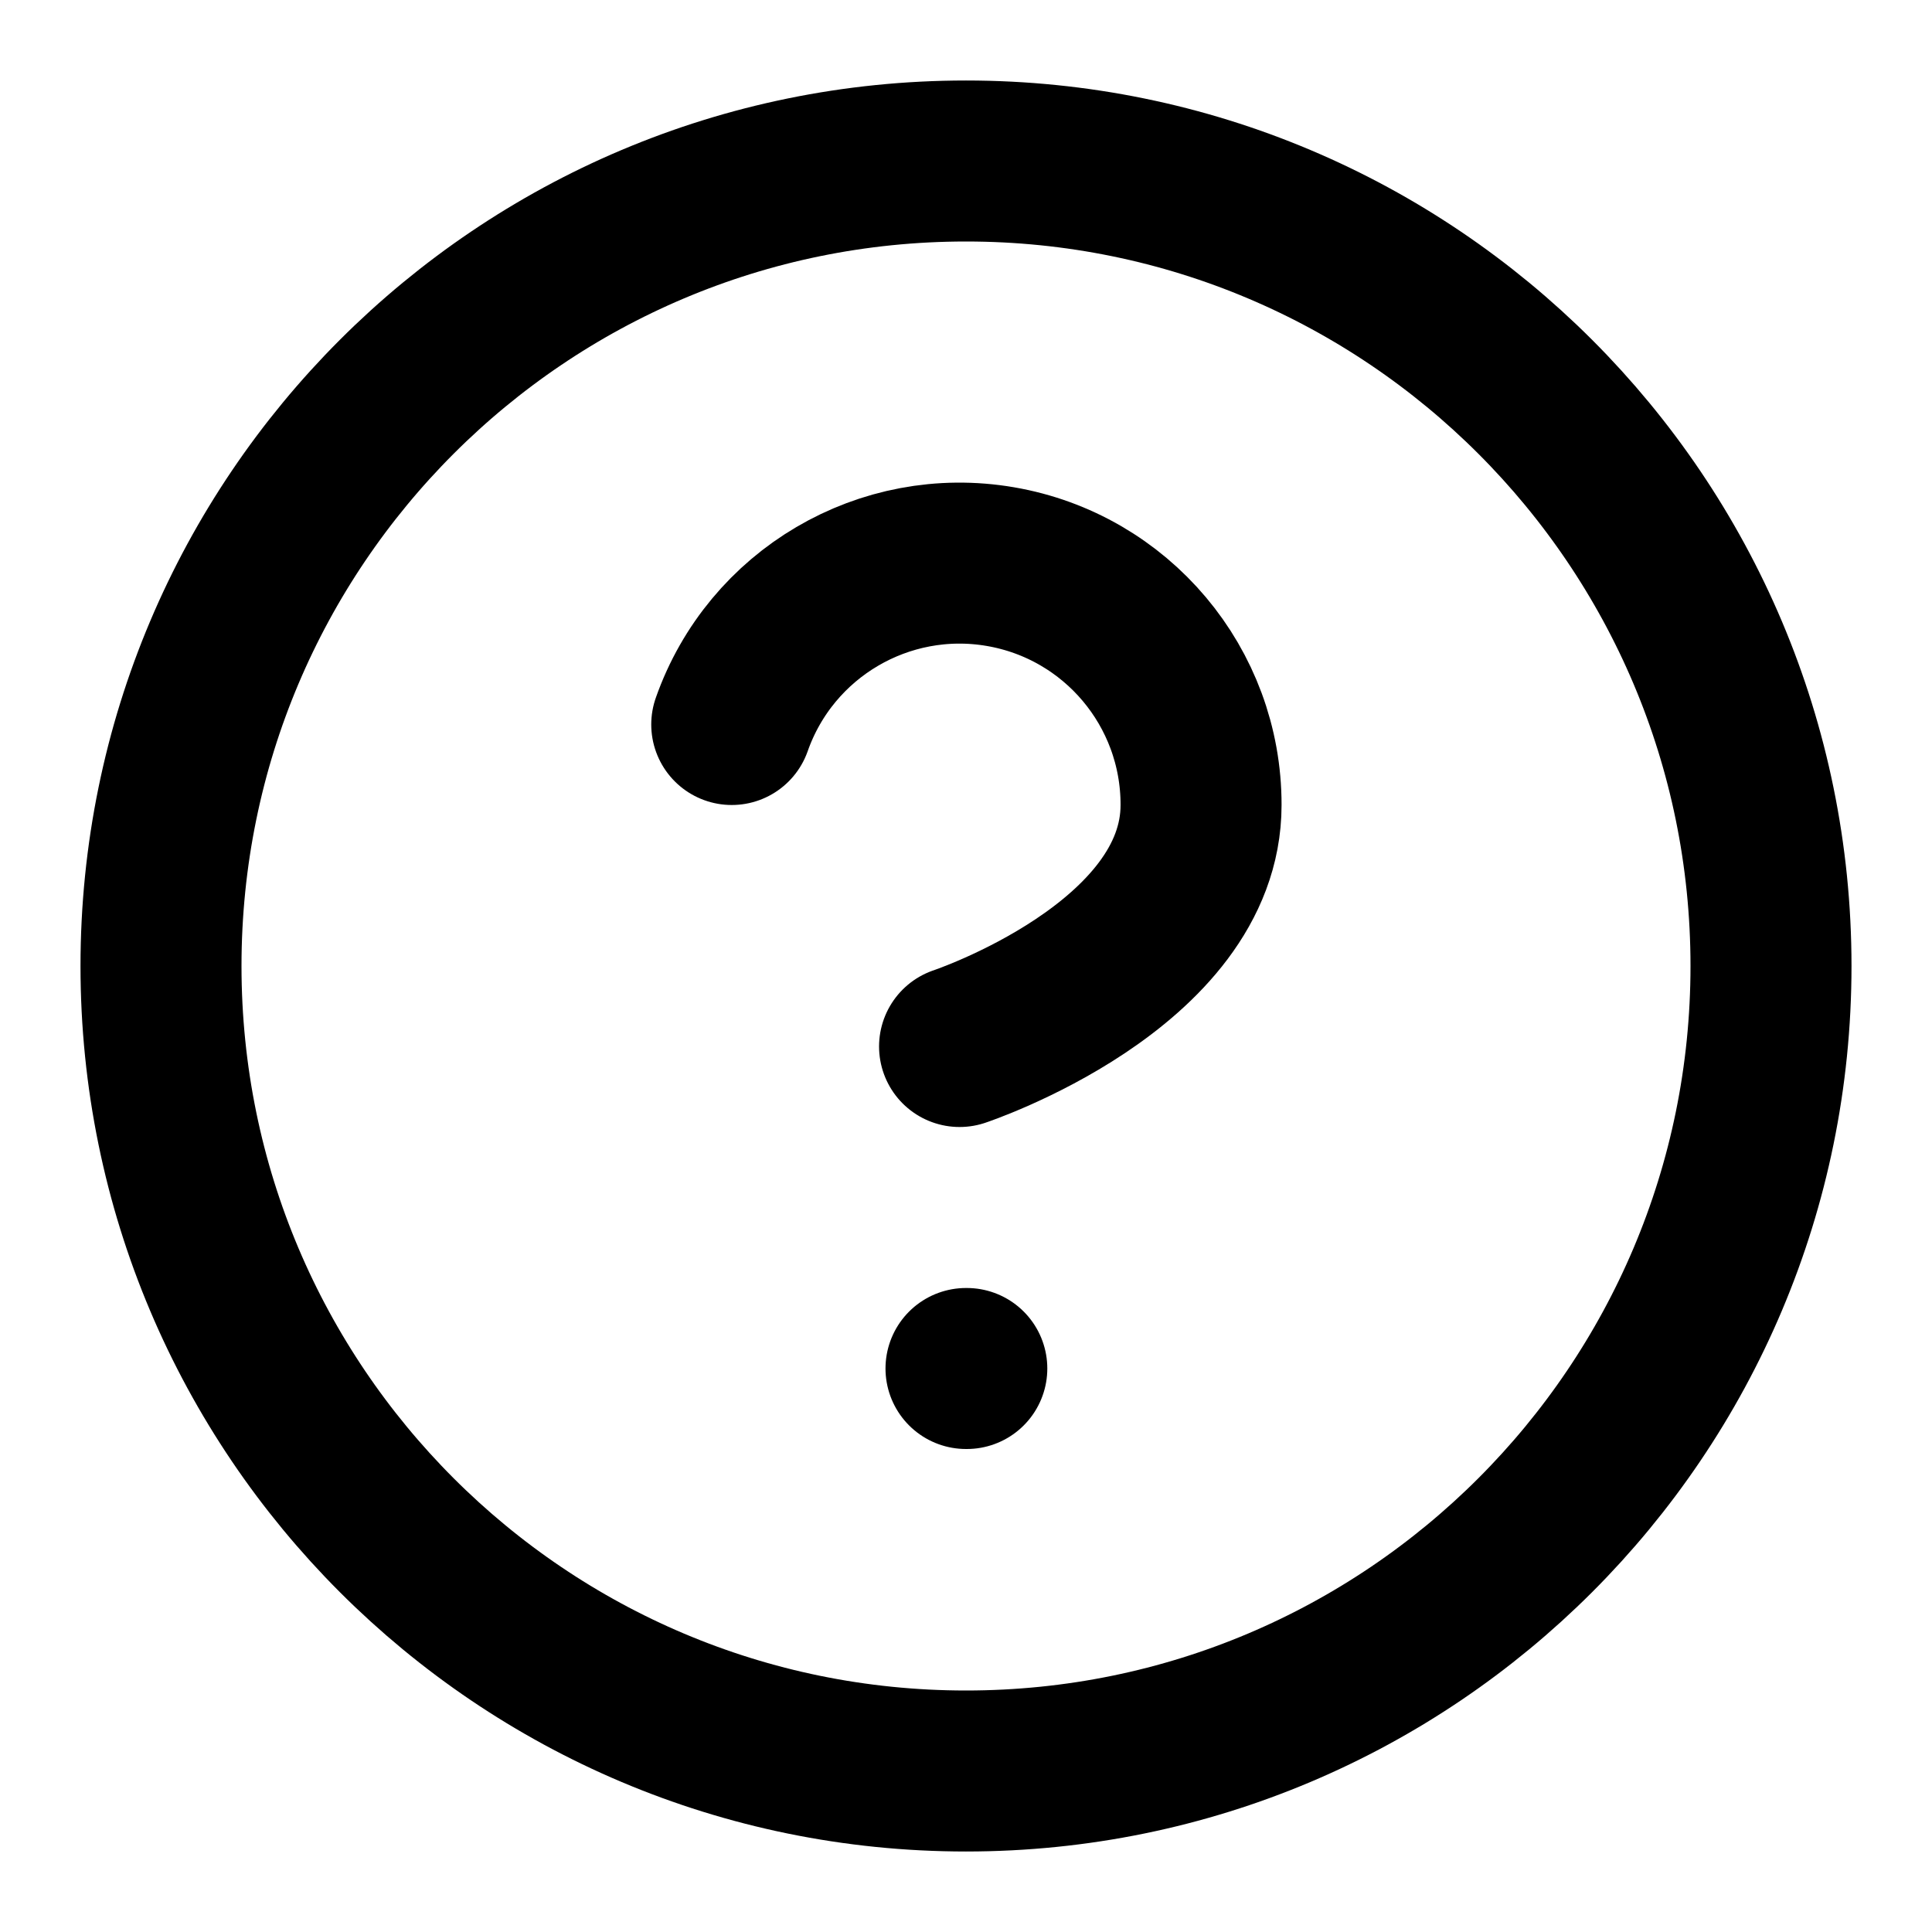
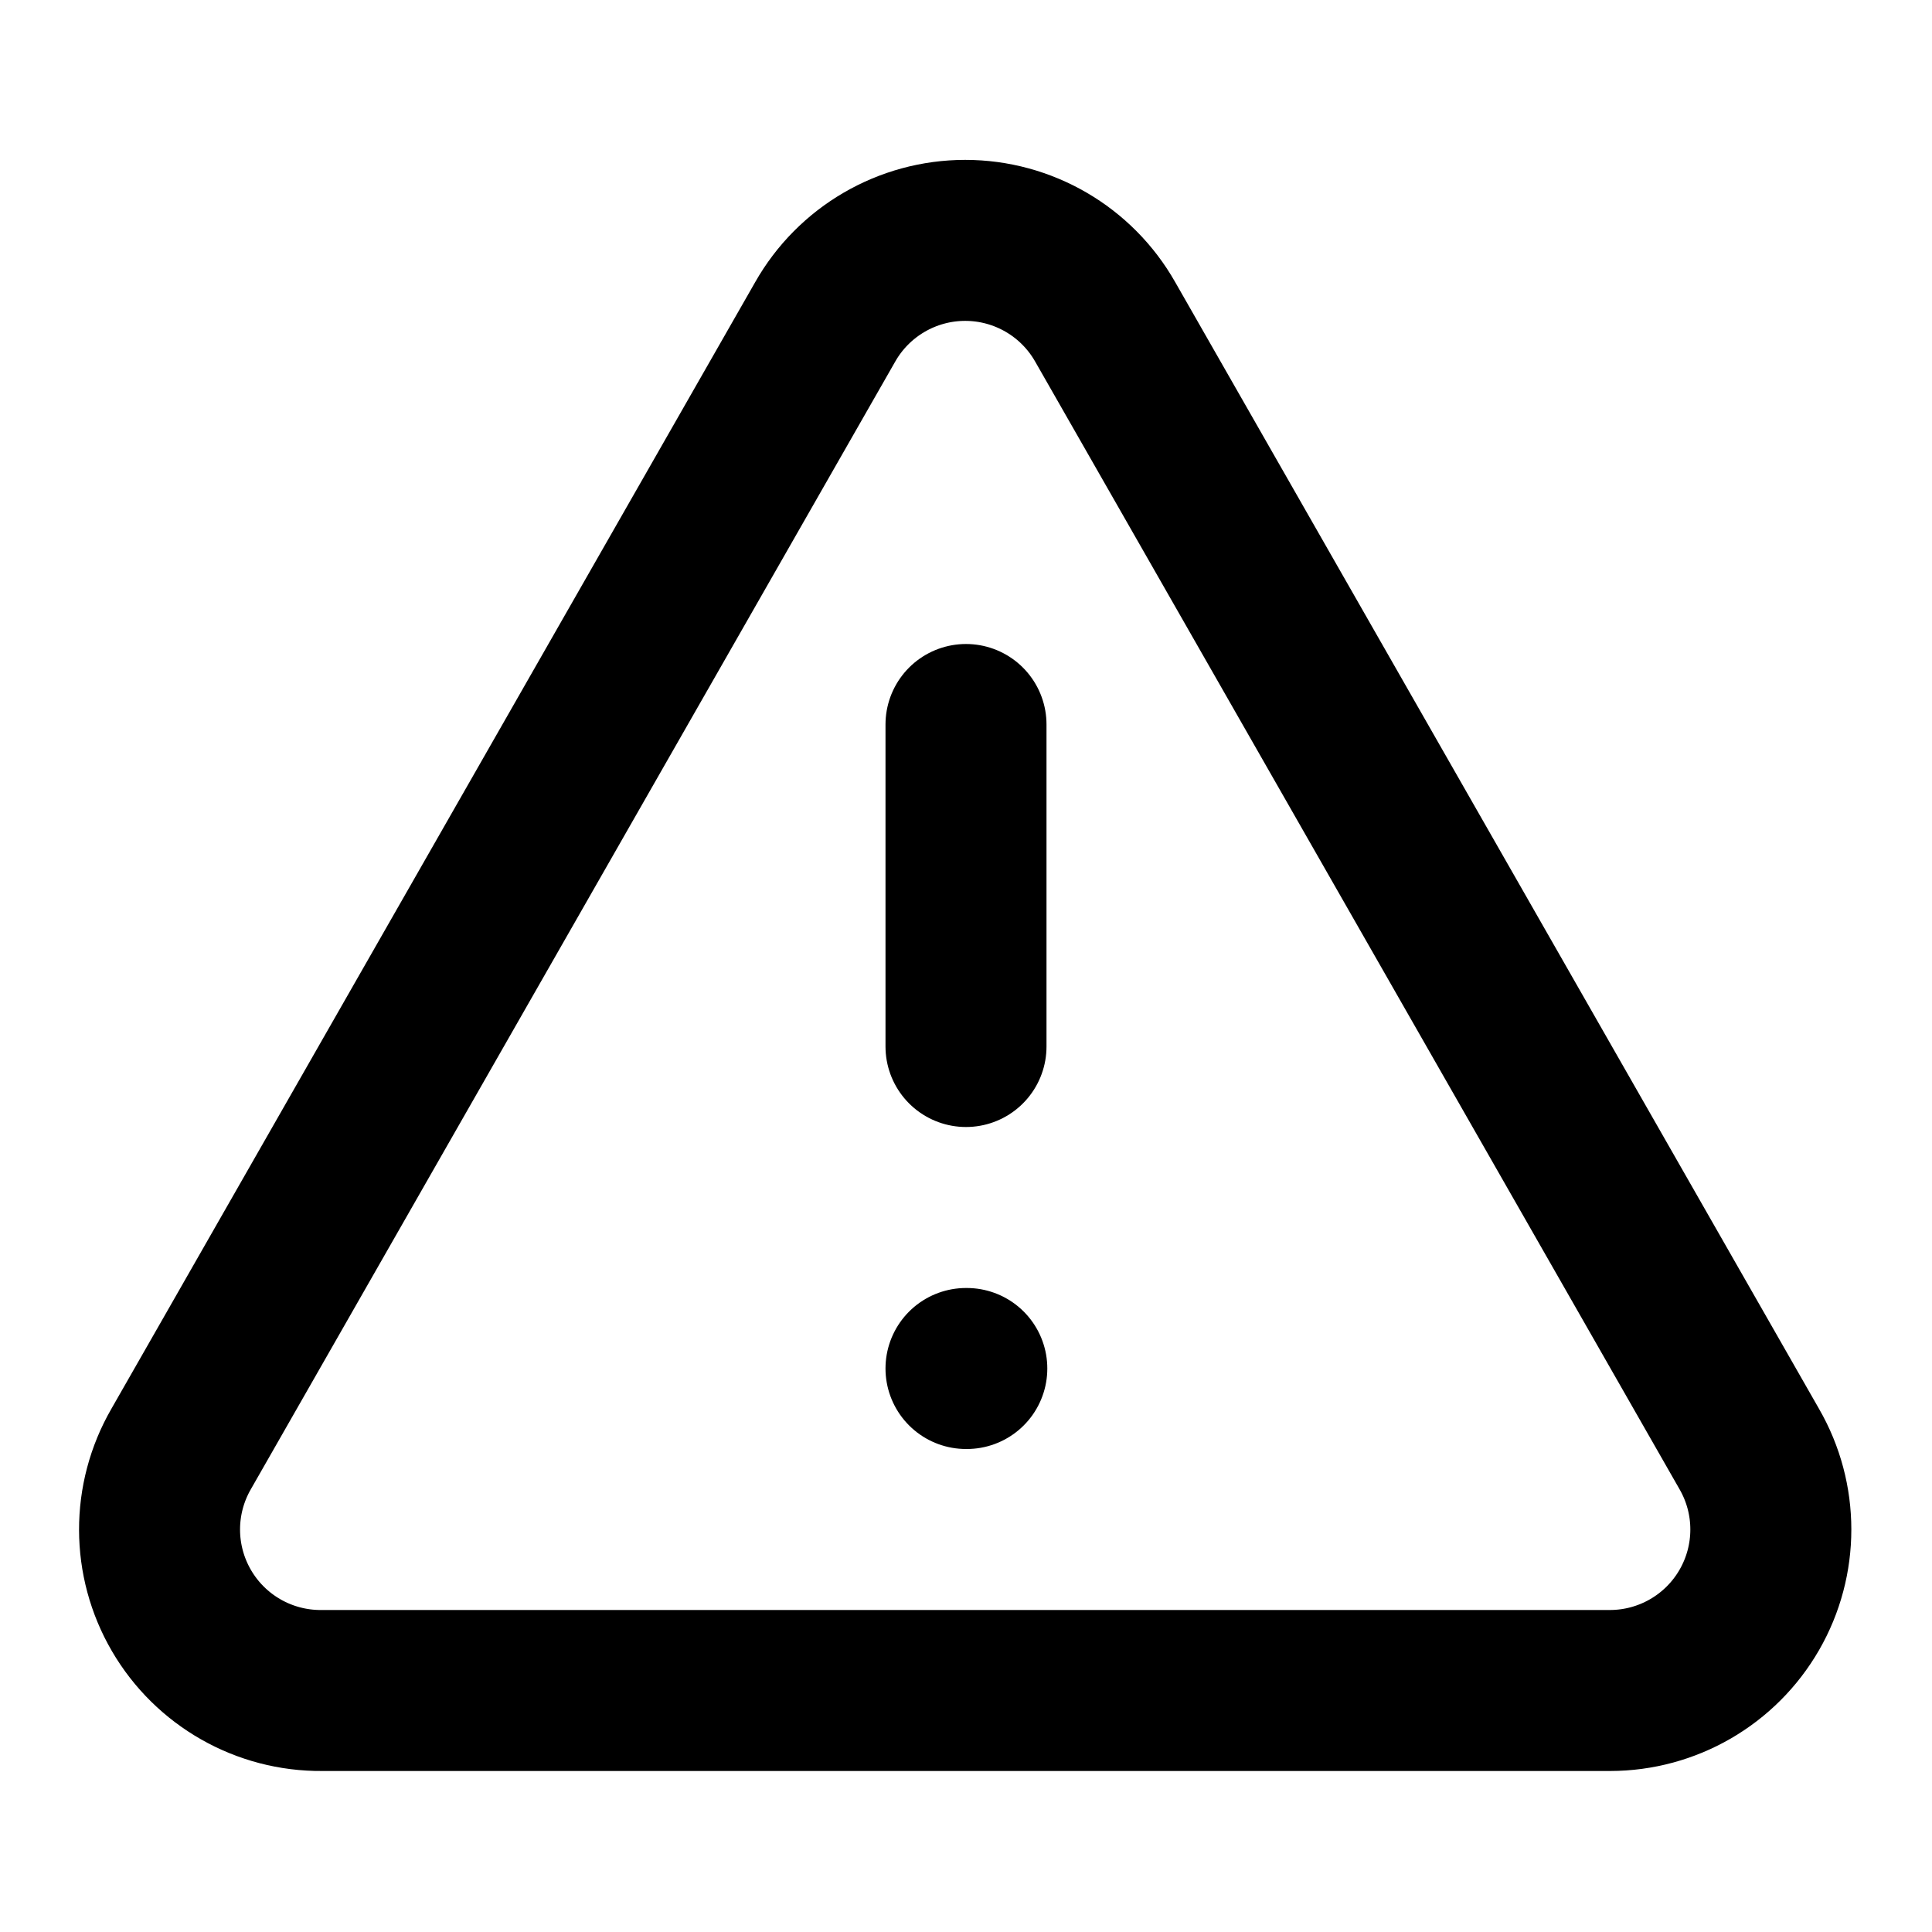
- <svg xmlns="http://www.w3.org/2000/svg" class="lucide lucide-circle-help" width="24" height="24" viewBox="0 0 24 24" fill="none" stroke="currentColor" stroke-width="2" stroke-linecap="round" stroke-linejoin="round">
-   <circle cx="12" cy="12" r="10" />
-   <path d="M9.09 9a3 3 0 0 1 5.83 1c0 2-3 3-3 3" />
+ <svg xmlns="http://www.w3.org/2000/svg" class="lucide lucide-triangle-alert" width="24" height="24" viewBox="0 0 24 24" fill="none" stroke="currentColor" stroke-width="2" stroke-linecap="round" stroke-linejoin="round">
+   <path d="m21.73 18-8-14a2 2 0 0 0-3.48 0l-8 14A2 2 0 0 0 4 21h16a2 2 0 0 0 1.73-3" />
+   <path d="M12 9v4" />
  <path d="M12 17h.01" />
</svg>
